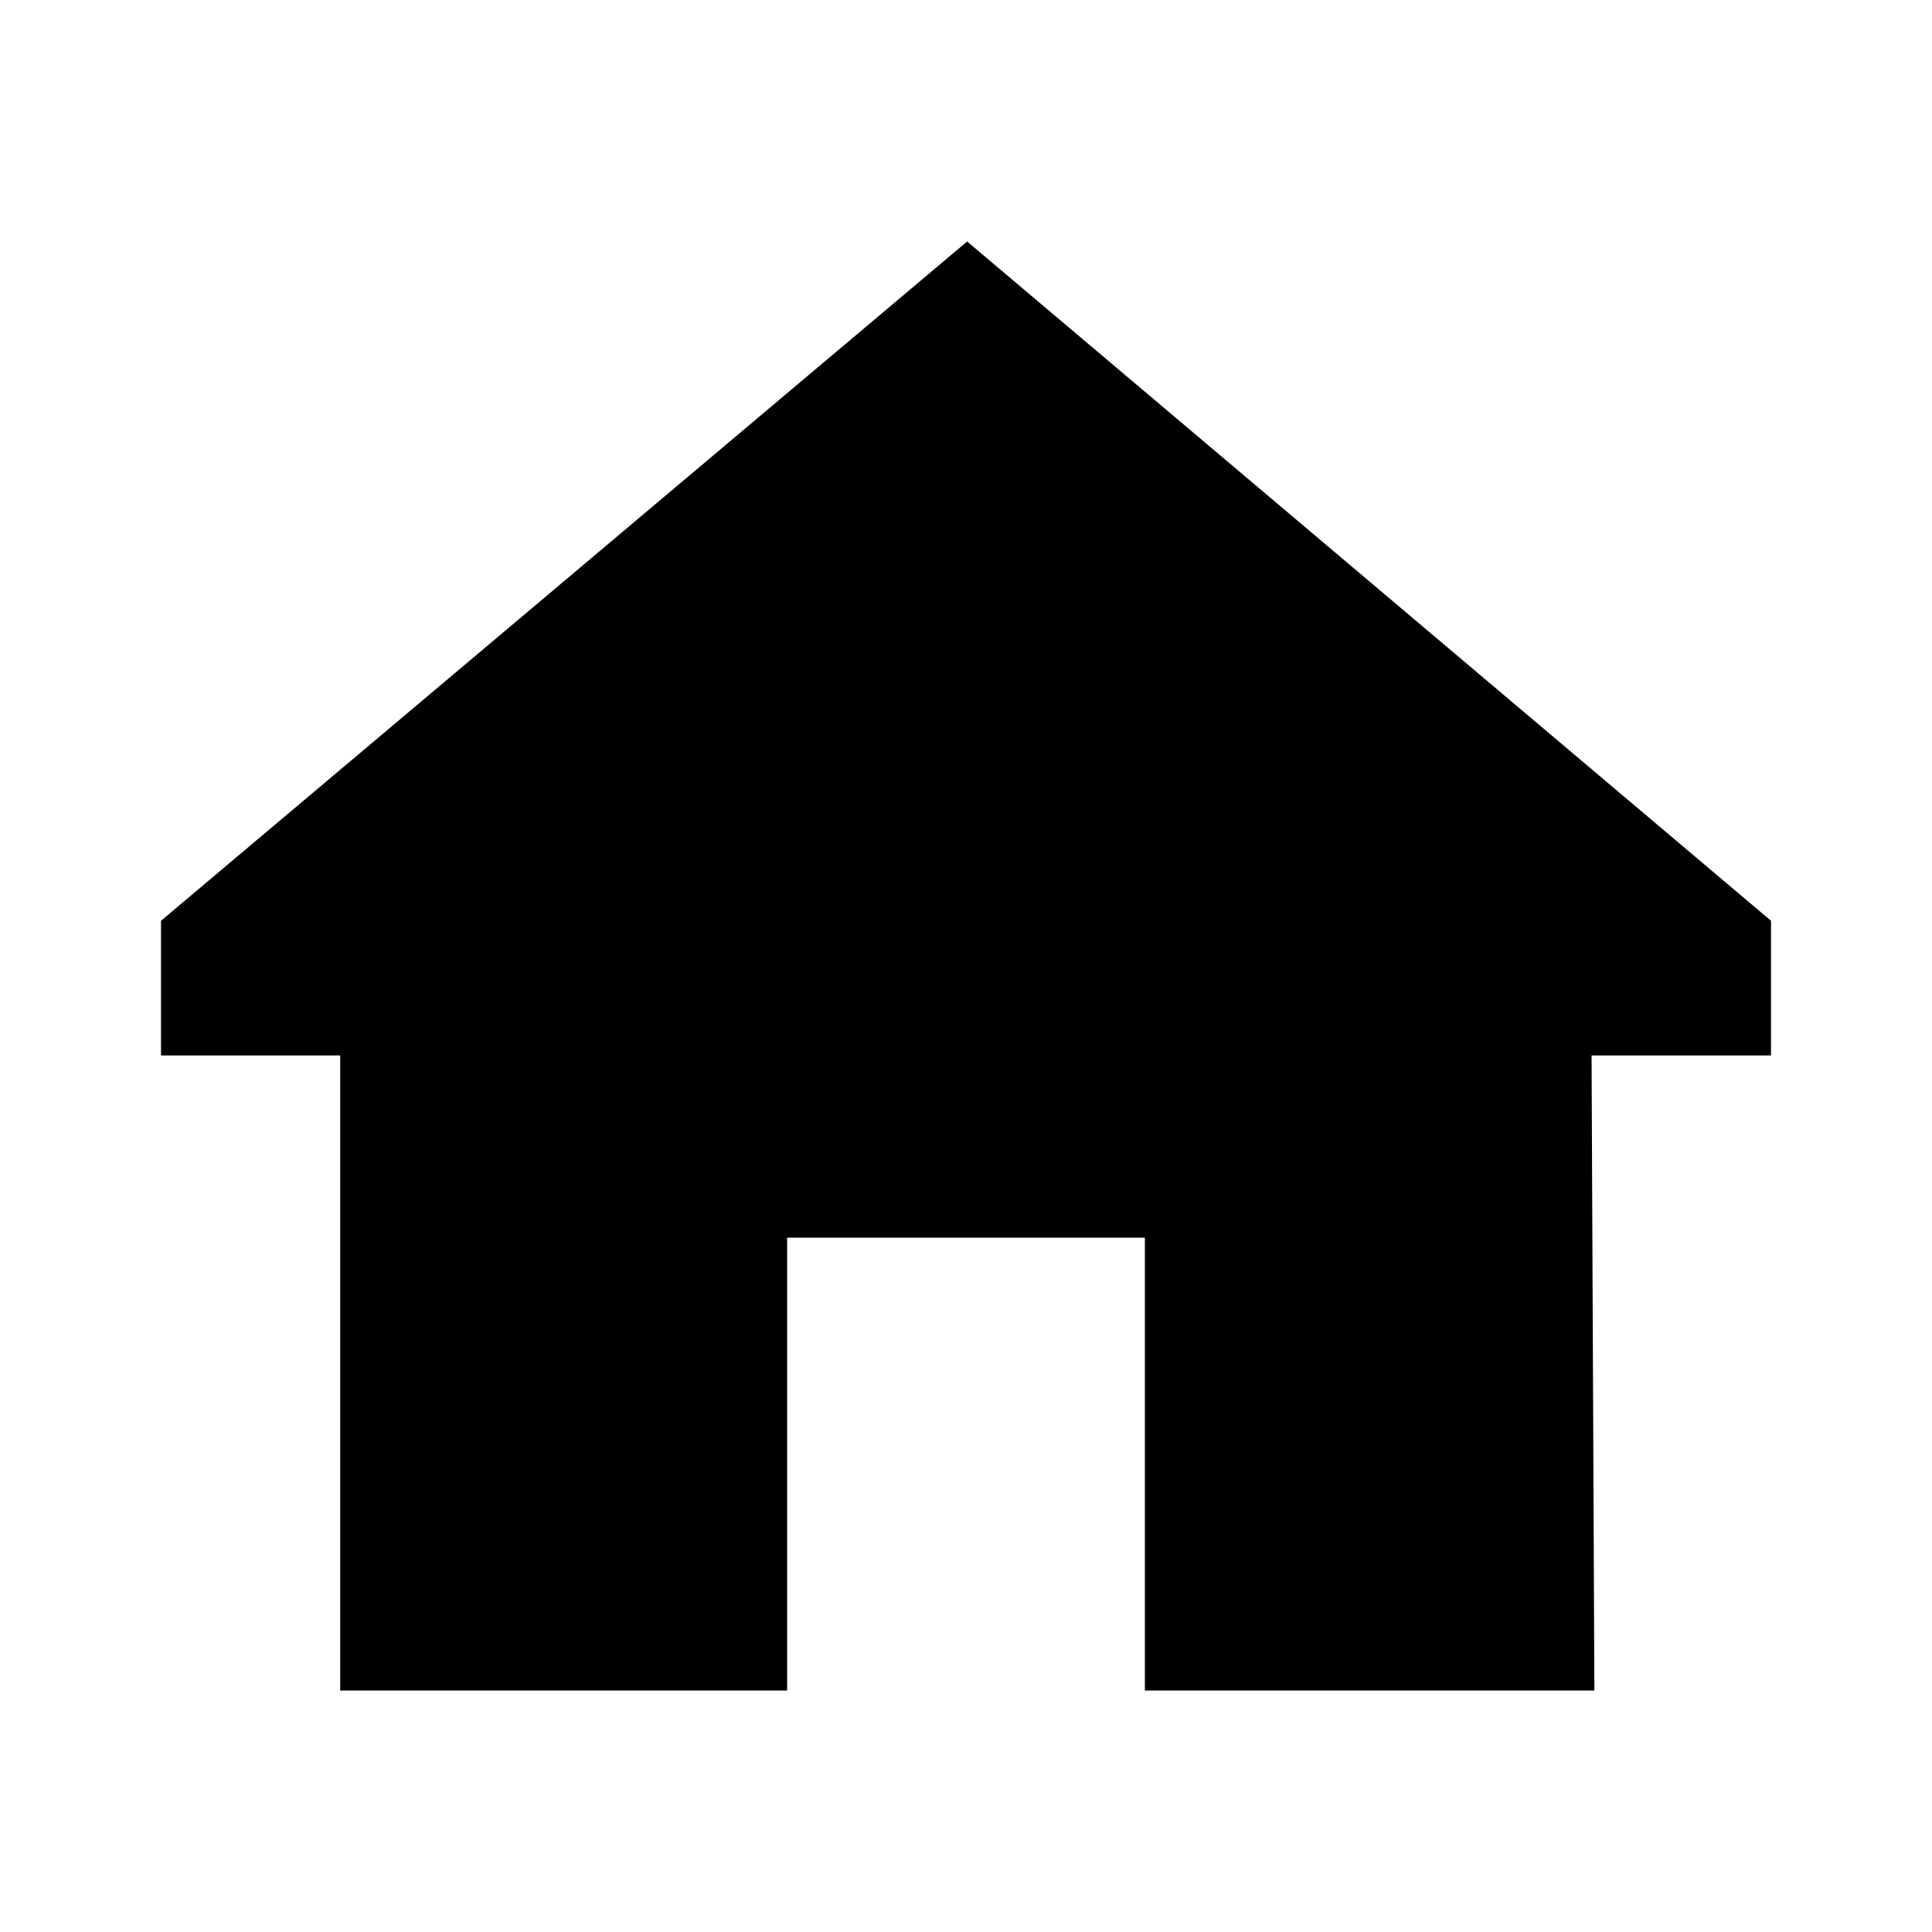
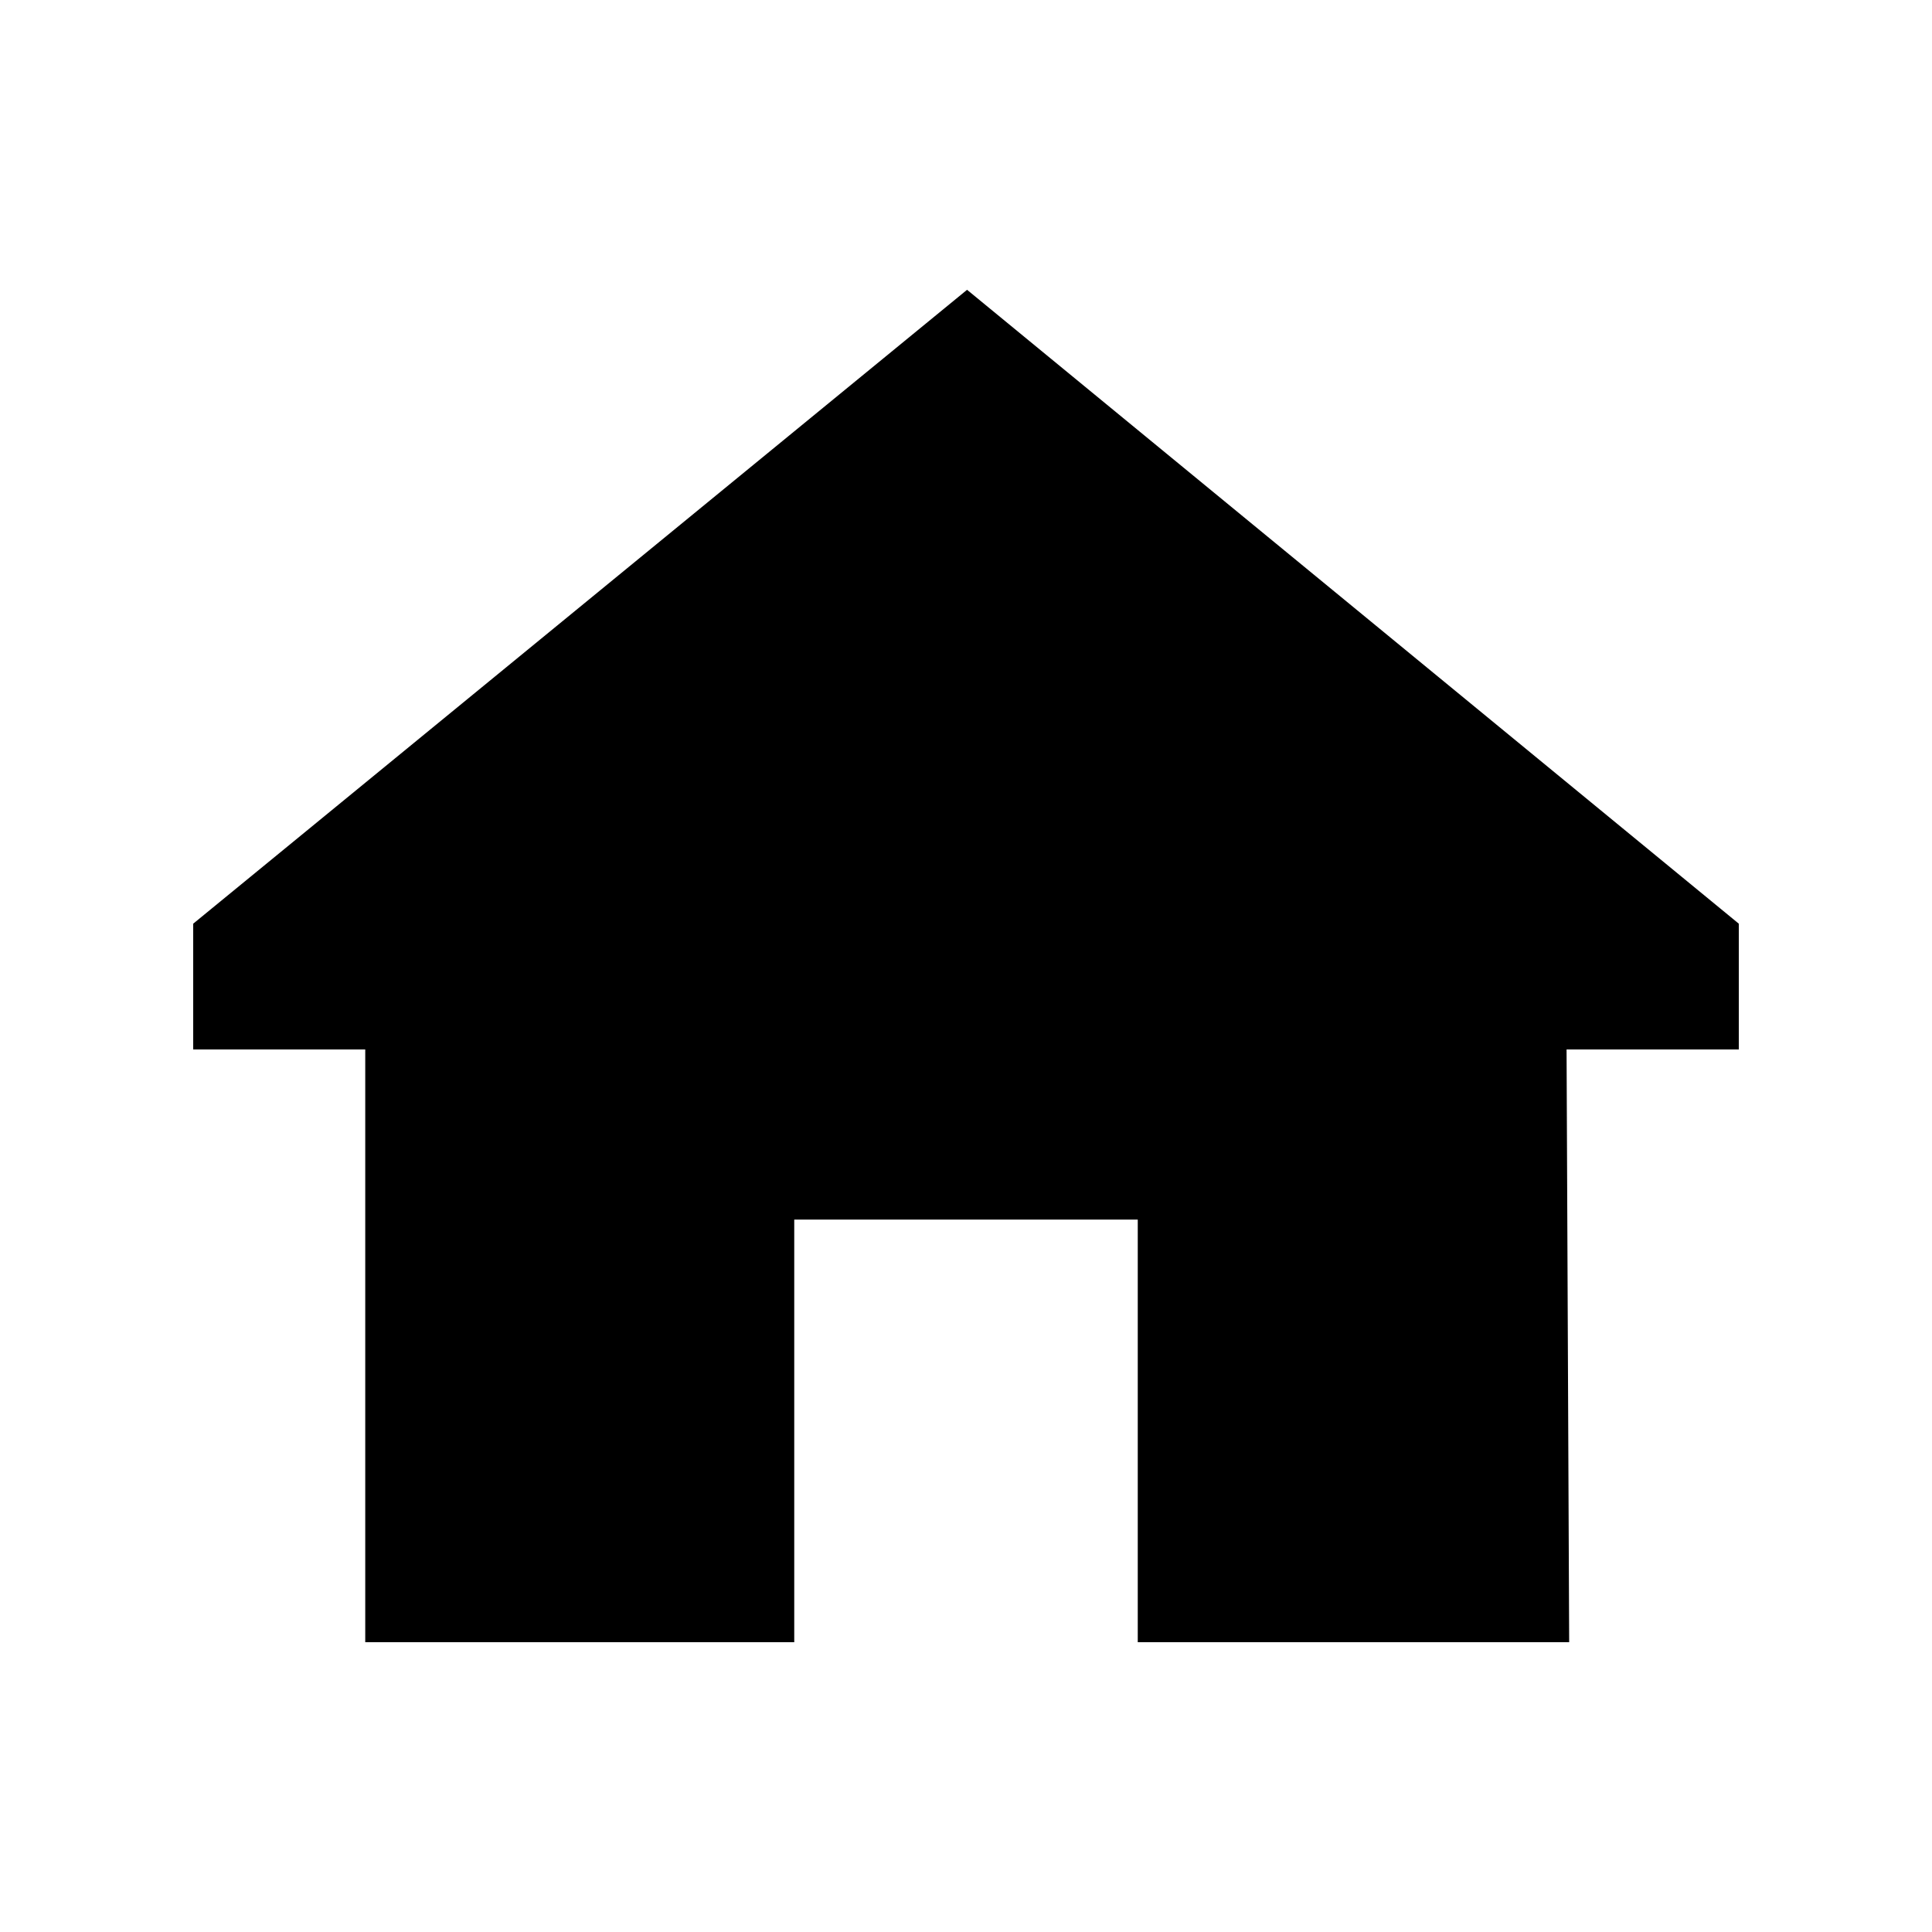
- <svg xmlns="http://www.w3.org/2000/svg" width="24" height="24" viewBox="0 0 24 24" fill="none">
-   <path d="M19.771 13.111H22V11.438L12.014 3L2 11.438V13.111H4.226V21H9.778V15.375H14.222V21H19.806L19.771 13.111Z" fill="currentColor" />
+ <svg xmlns="http://www.w3.org/2000/svg" width="20" height="20" viewBox="0 0 20 20" fill="none">
+   <path d="M16.217 10.864H18V9.562L10.011 3L2 9.562V10.864H3.781V17H8.222V12.625H11.778V17H16.244L16.217 10.864Z" fill="currentColor" />
</svg>
